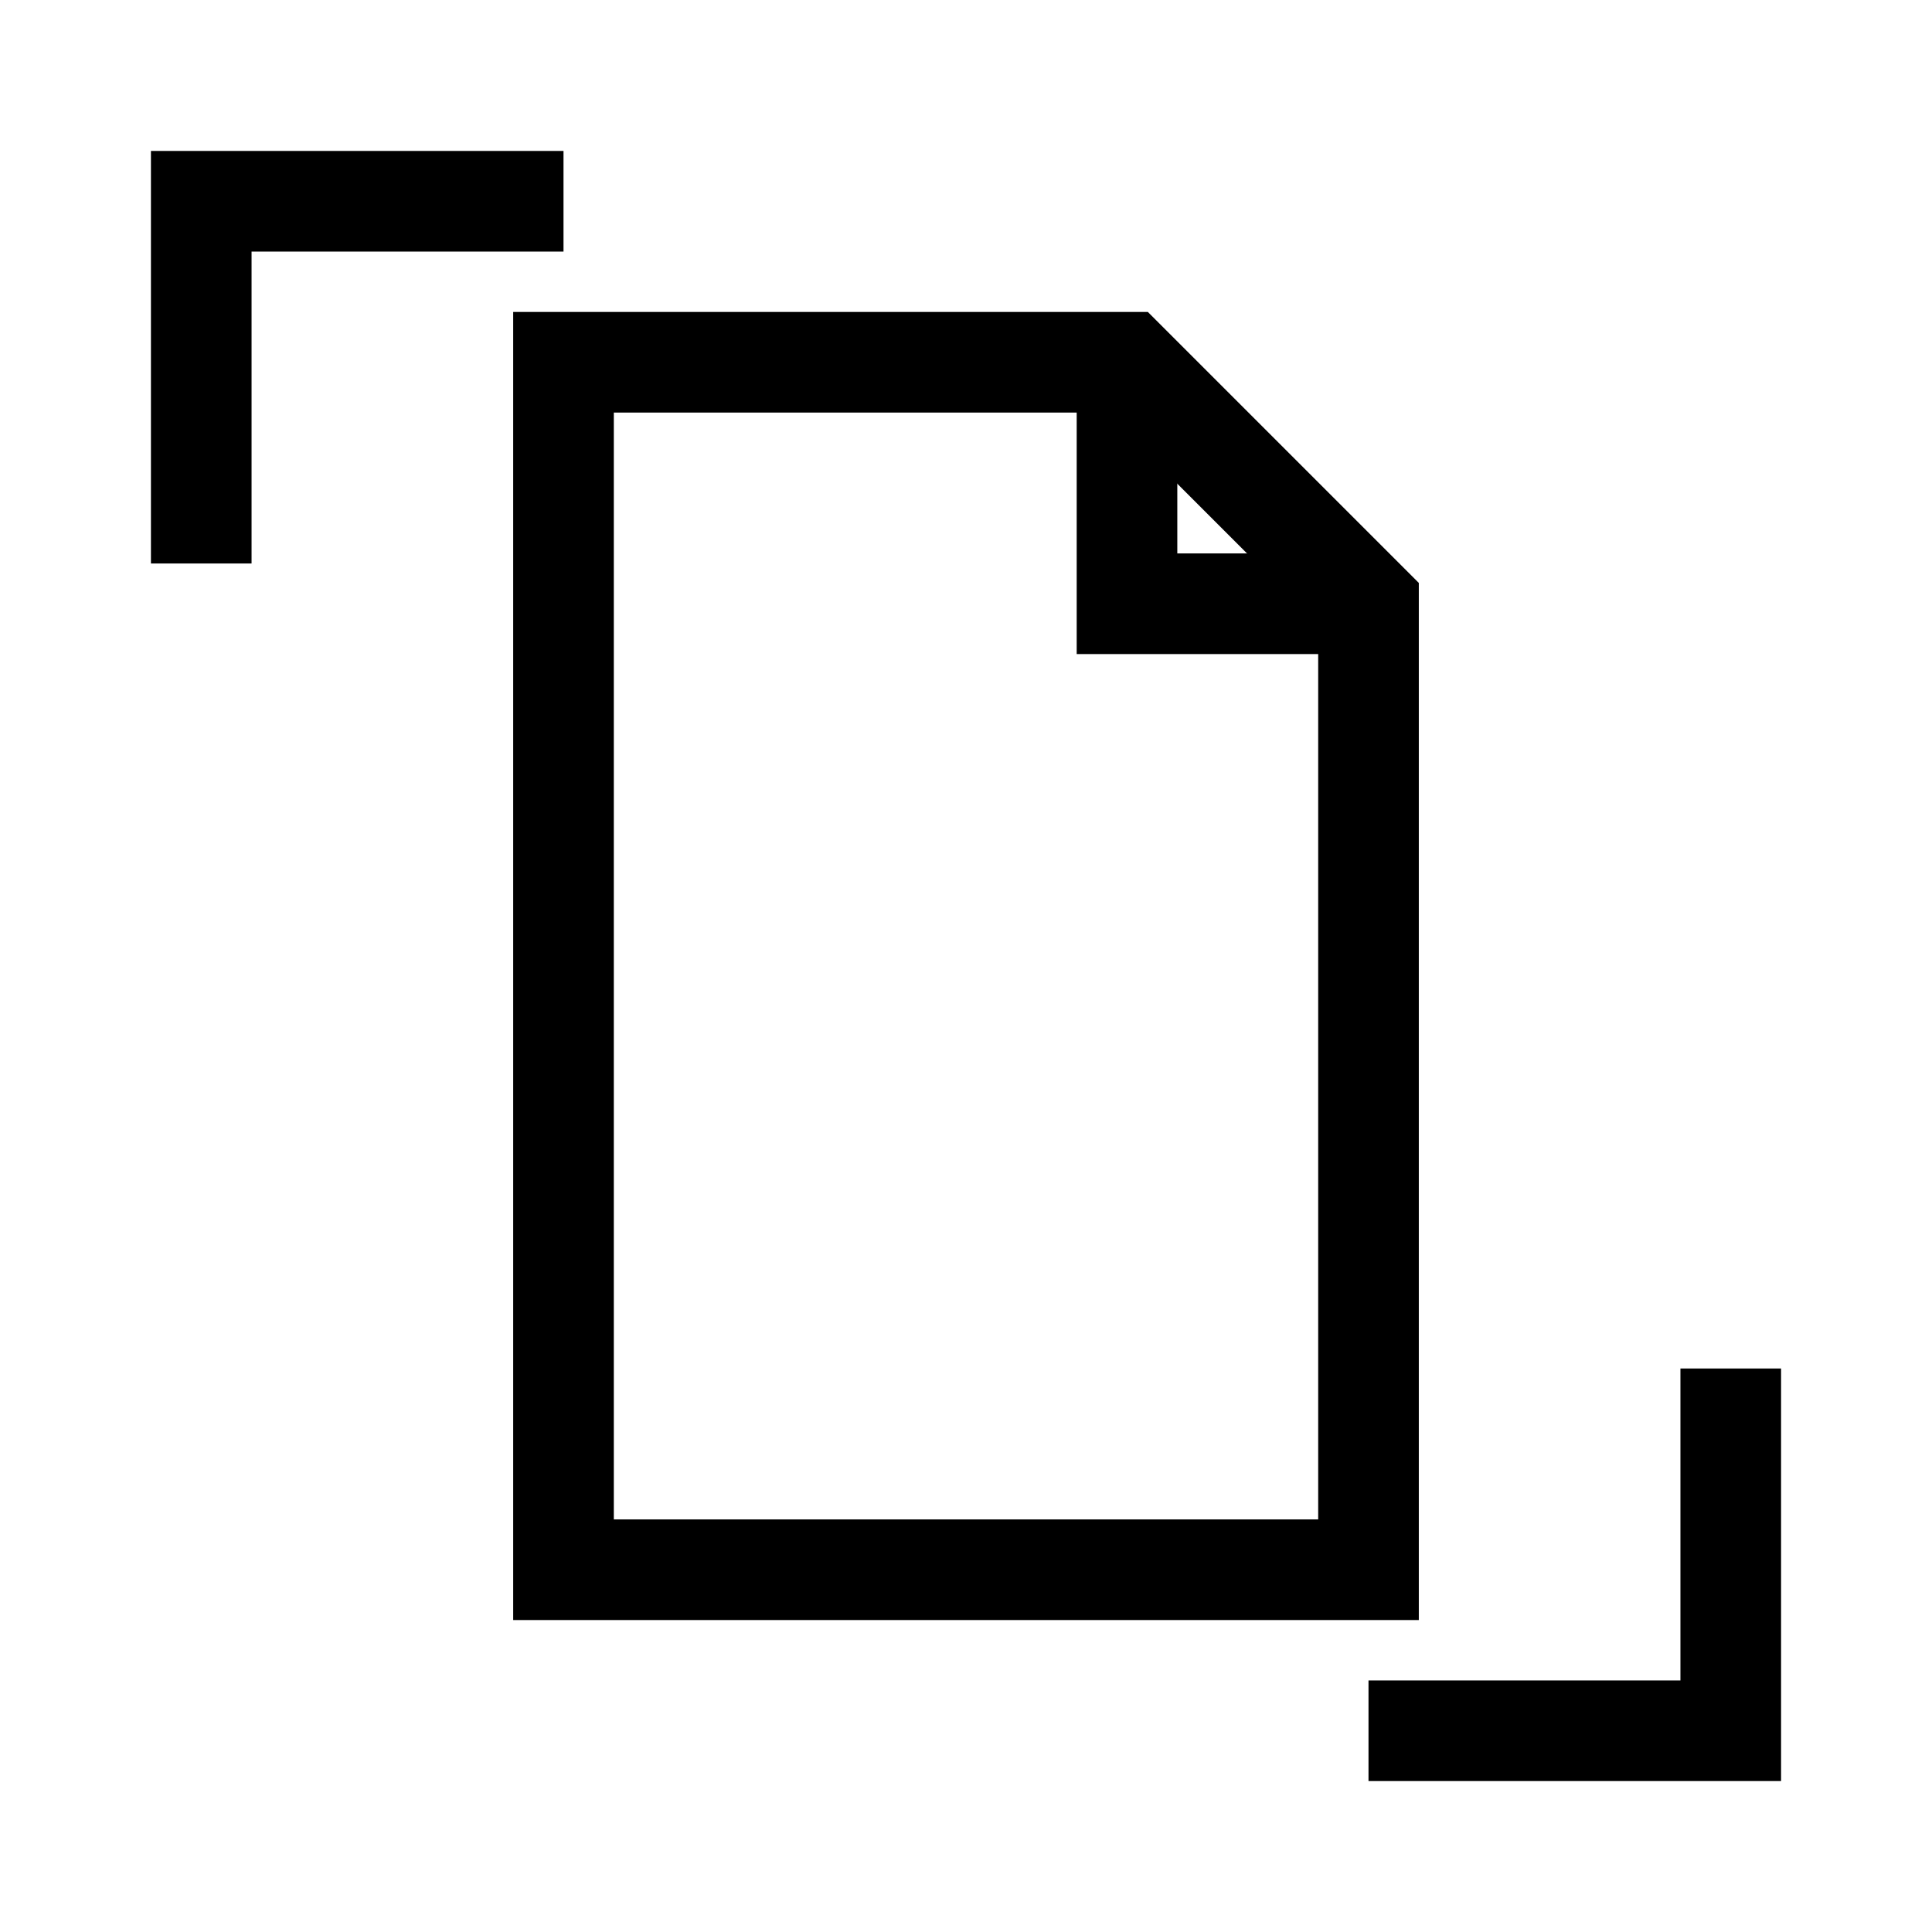
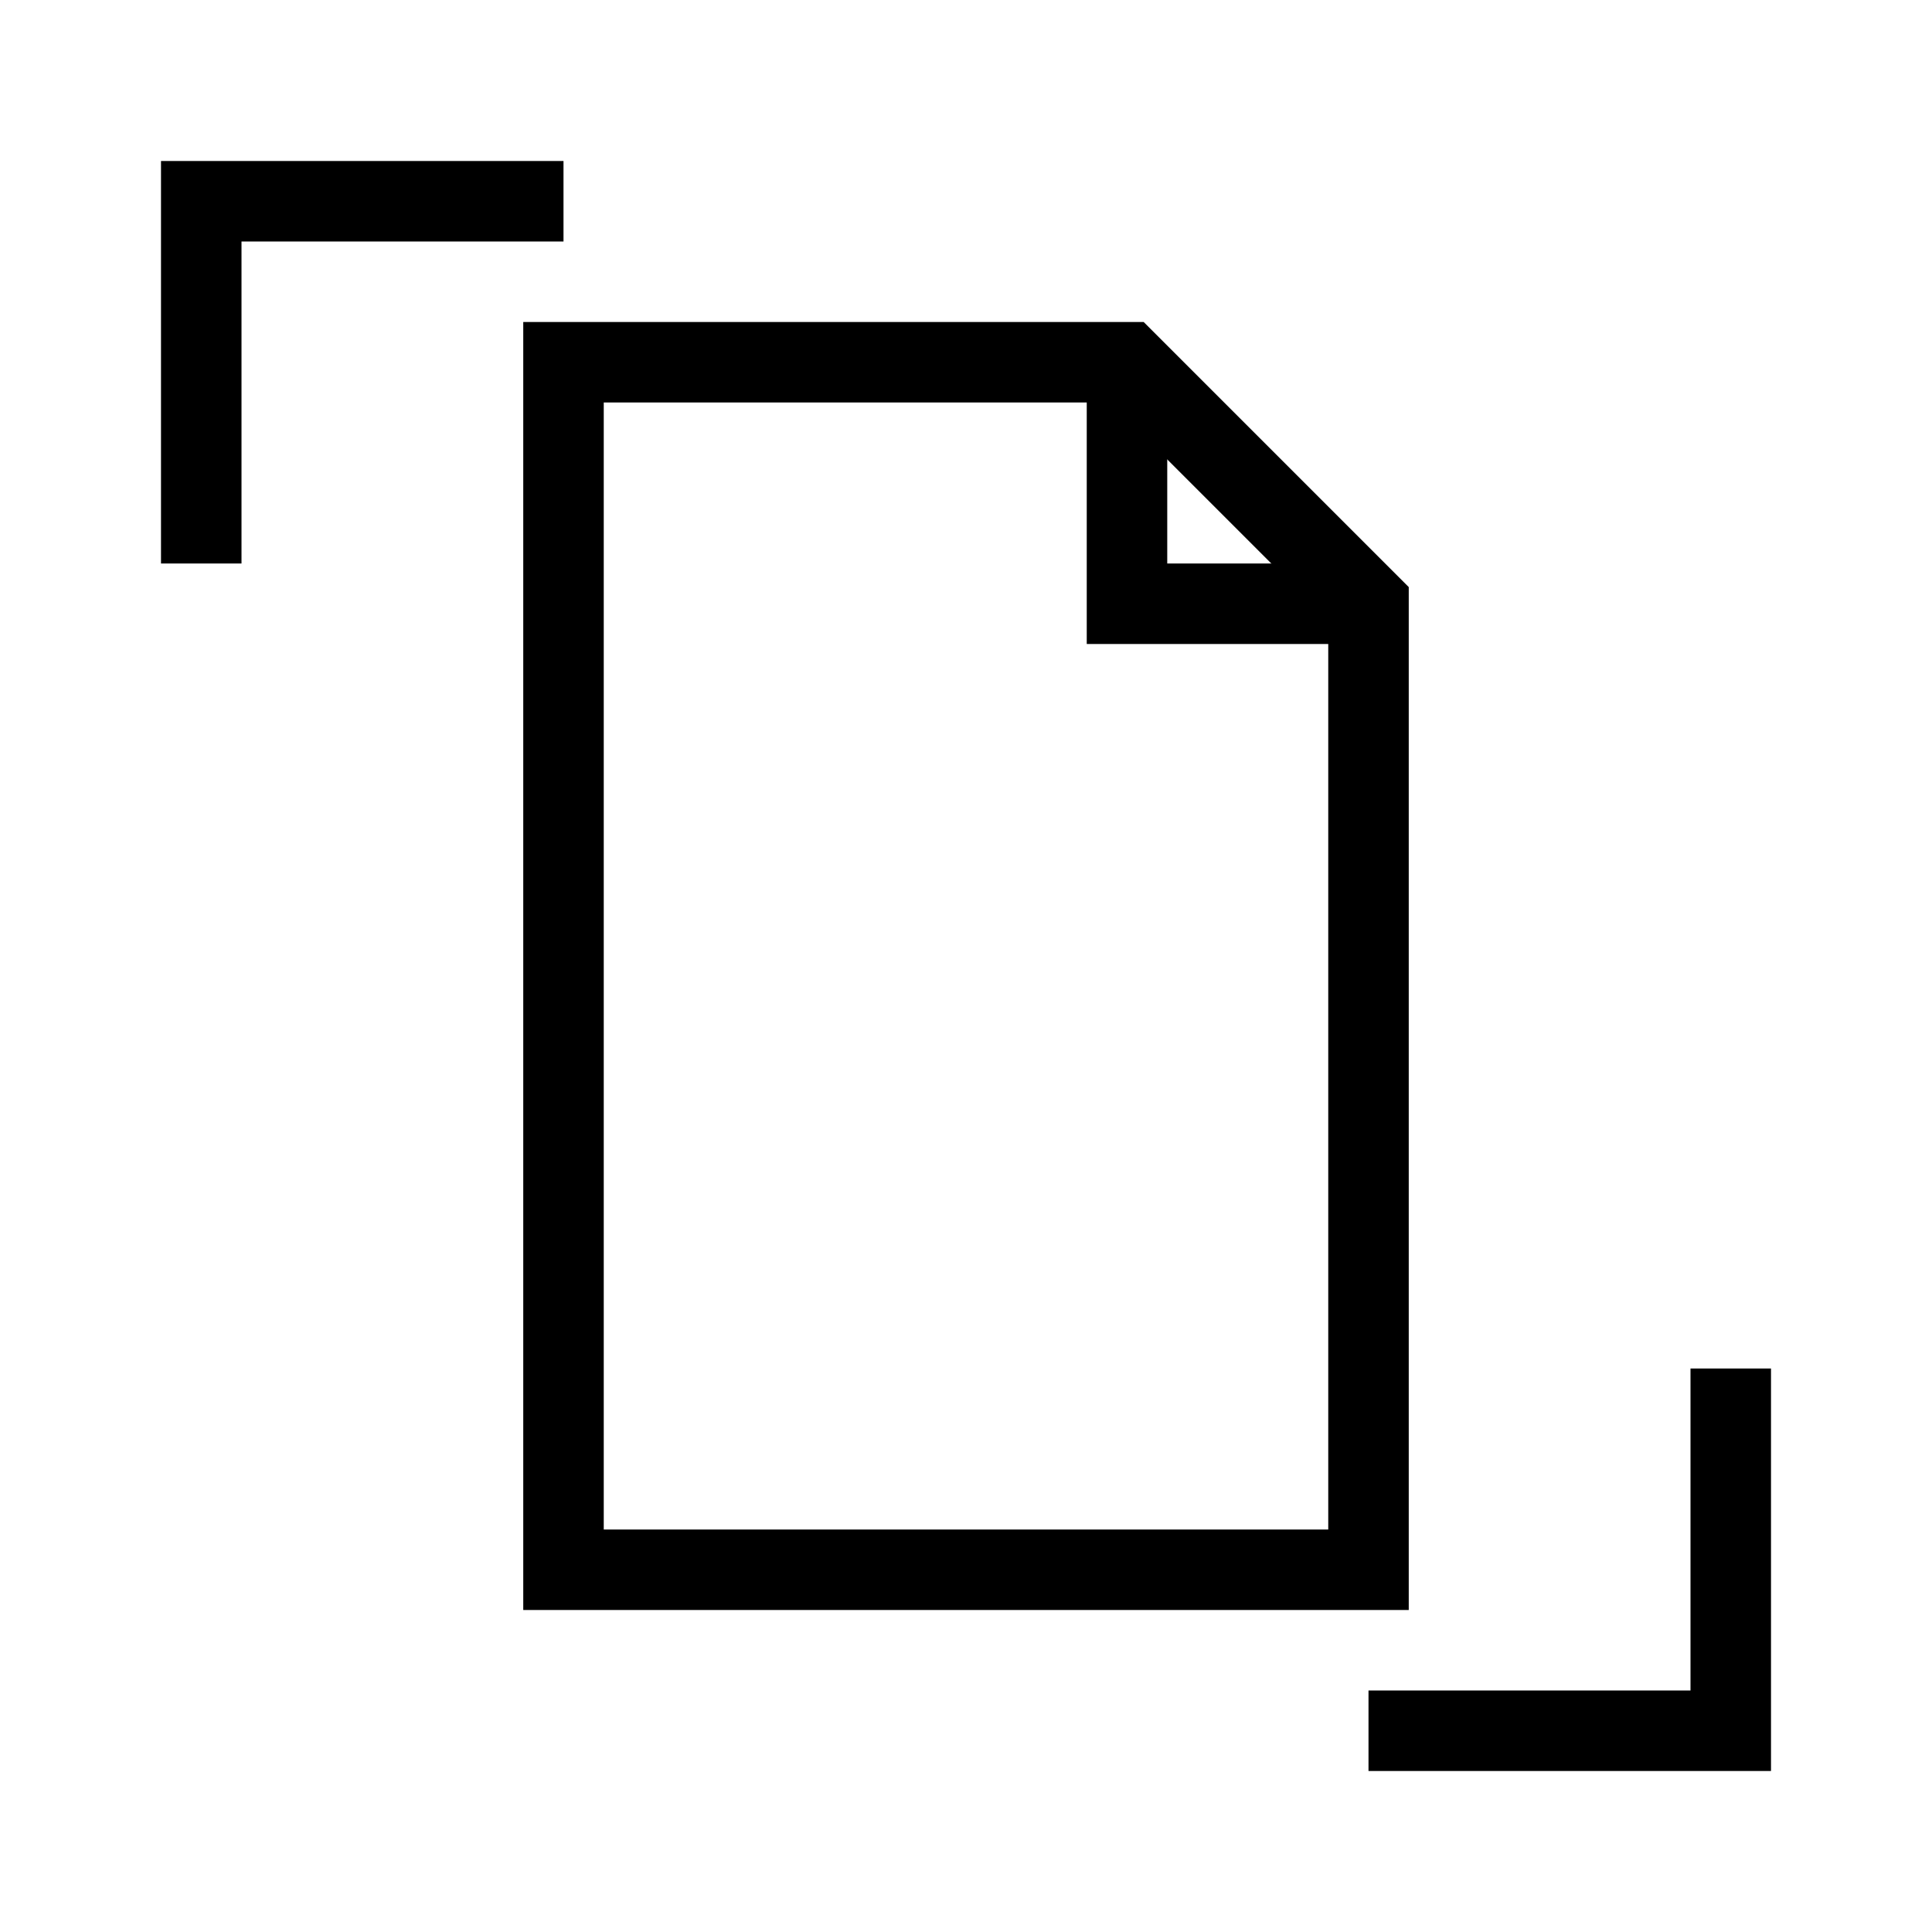
- <svg xmlns="http://www.w3.org/2000/svg" viewBox="0 0 24 24" fill="none" stroke="currentColor" stroke-width="1.25" stroke-linecap="butt" stroke-linejoin="miter">
+ <svg xmlns="http://www.w3.org/2000/svg" viewBox="0 0 24 24" fill="none" stroke="currentColor" stroke-width="1" stroke-linecap="butt" stroke-linejoin="miter">
  <path d="M7 4.5H14L17 7.5V19.5H7Z" />
  <path d="M14 4.5V7.5H17" />
  <path d="M2.5 7V2.5H7" />
  <path d="M21.5 17V21.5H17" />
</svg>
